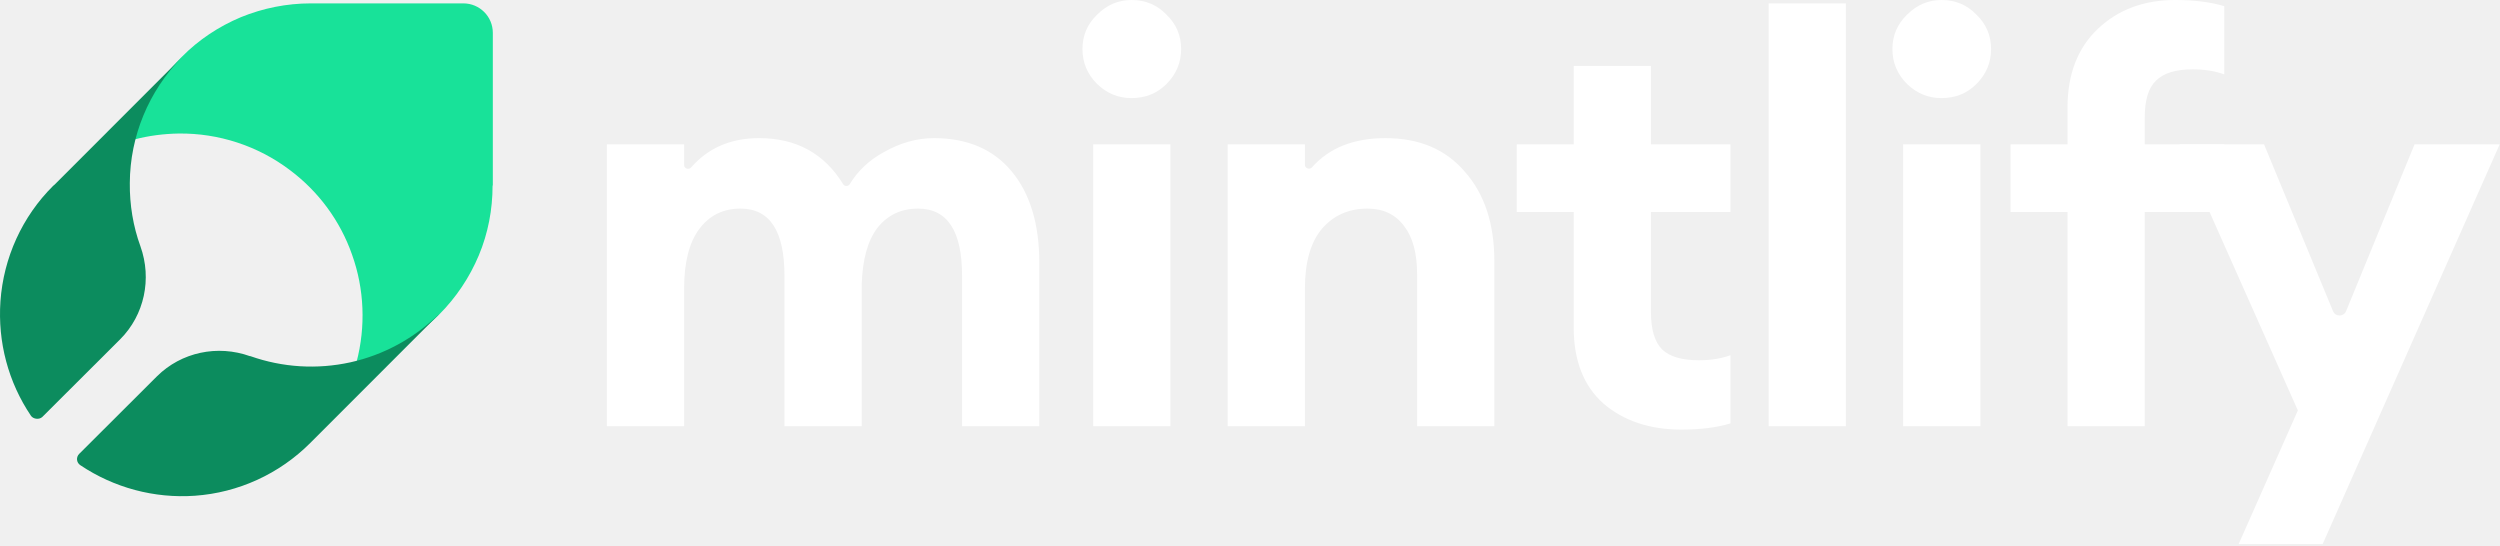
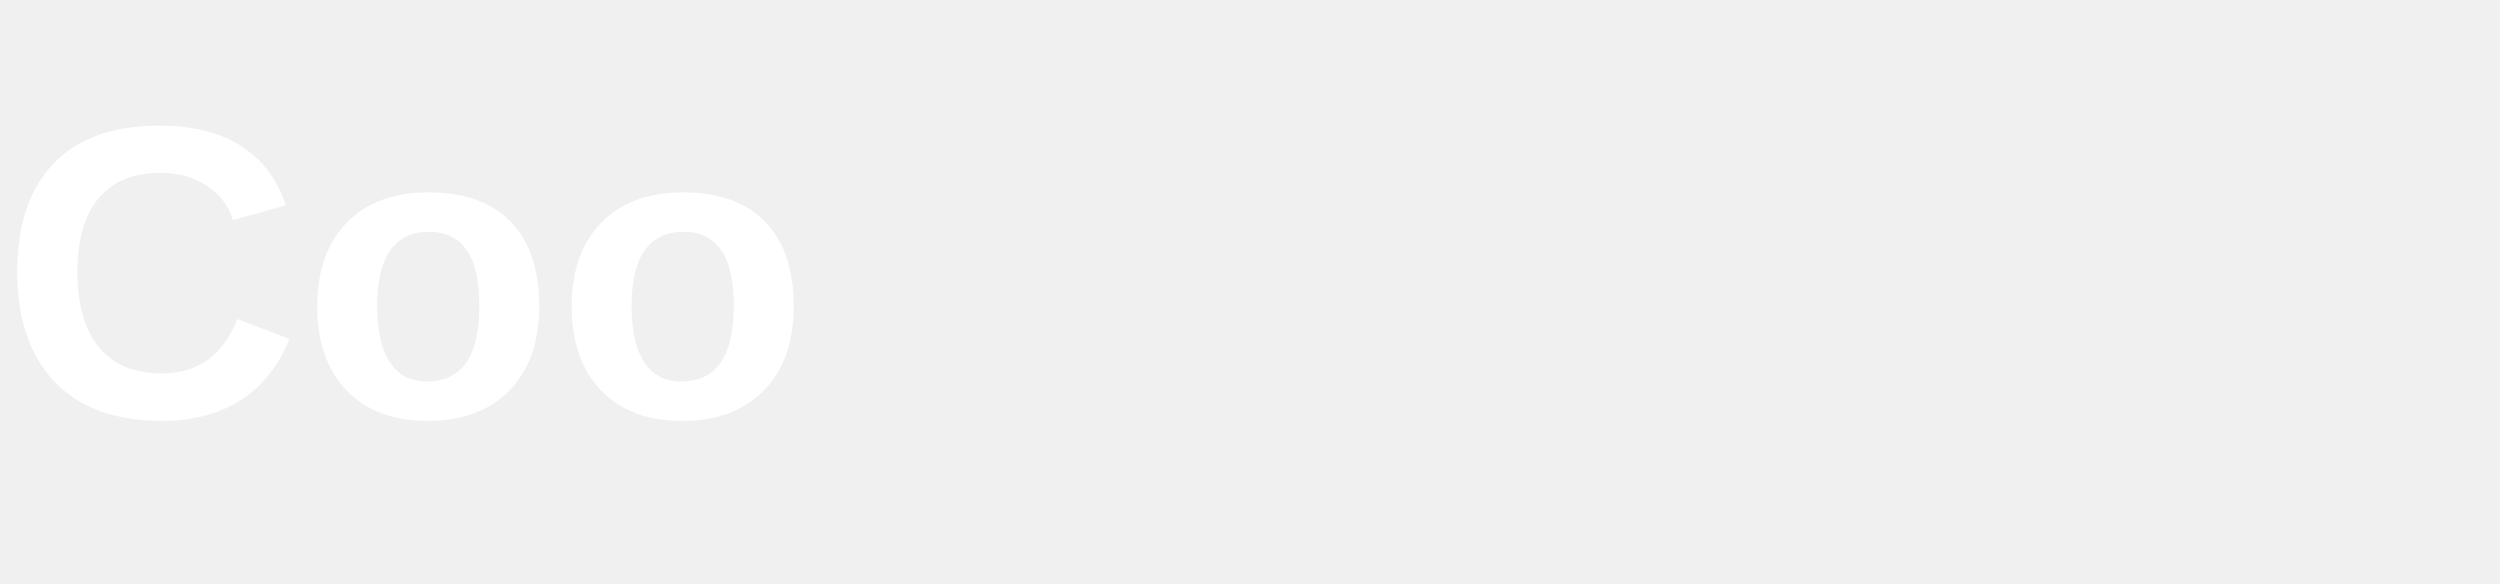
- <svg xmlns="http://www.w3.org/2000/svg" width="1682" height="367" viewBox="0 0 1682 367" fill="none">
-   <path d="M1562.69 366.037H1506.17L1546 276.14L1466.34 97.105H1523.24L1569.66 209.337C1571.28 213.26 1576.84 213.253 1578.45 209.325L1624.52 97.105H1681.79L1562.69 366.037Z" fill="white" />
-   <path d="M1391.02 286.761V142.622H1352.71V97.104H1391.02V72.449C1391.02 49.943 1397.85 32.242 1411.5 19.345C1425.16 6.448 1442.48 0 1463.47 0C1476.37 0 1487.37 1.391 1496.47 4.172V50.069C1490.4 47.793 1483.32 46.656 1475.23 46.656C1463.85 46.656 1455.63 49.184 1450.57 54.242C1445.51 59.046 1442.99 67.265 1442.99 78.897V97.104H1496.47V142.622H1442.99V286.761H1391.02Z" fill="white" />
-   <path d="M1306.22 66.001C1297.37 66.001 1289.66 62.84 1283.08 56.518C1276.51 49.943 1273.22 42.104 1273.22 33C1273.22 23.897 1276.51 16.184 1283.08 9.862C1289.66 3.287 1297.37 0 1306.22 0C1315.58 0 1323.42 3.287 1329.74 9.862C1336.31 16.184 1339.6 23.897 1339.6 33C1339.6 42.104 1336.31 49.943 1329.74 56.518C1323.42 62.84 1315.58 66.001 1306.22 66.001ZM1280.43 286.761V97.104H1332.39V286.761H1280.43Z" fill="white" />
-   <path d="M1189.94 286.761V2.276H1241.91V286.761H1189.94Z" fill="white" />
-   <path d="M1131.24 289.037C1110 289.037 1092.55 283.221 1078.89 271.588C1065.49 259.703 1058.79 242.634 1058.79 220.381V142.622H1020.48V97.104H1058.79V44.38H1110.76V97.104H1164.24V142.622H1110.76V210.14C1110.76 221.772 1113.29 230.117 1118.34 235.174C1123.4 239.979 1131.62 242.381 1143 242.381C1151.09 242.381 1158.17 241.243 1164.24 238.967V284.864C1155.14 287.646 1144.14 289.037 1131.24 289.037Z" fill="white" />
-   <path d="M825.979 286.761V97.104H877.945V110.967C877.945 113.311 881.135 114.347 882.688 112.591C894.273 99.485 910.773 92.932 932.187 92.932C954.946 92.932 972.774 100.518 985.67 115.69C998.82 130.61 1005.39 150.587 1005.39 175.622V286.761H953.429V184.346C953.429 170.438 950.521 159.691 944.704 152.104C938.888 144.265 930.67 140.346 920.049 140.346C907.405 140.346 897.164 144.898 889.325 154.001C881.738 163.105 877.945 176.507 877.945 194.208V286.761H825.979Z" fill="white" />
-   <path d="M761.286 66.001C752.436 66.001 744.723 62.84 738.148 56.518C731.574 49.943 728.286 42.104 728.286 33C728.286 23.897 731.574 16.184 738.148 9.862C744.723 3.287 752.436 0 761.286 0C770.643 0 778.482 3.287 784.804 9.862C791.379 16.184 794.666 23.897 794.666 33C794.666 42.104 791.379 49.943 784.804 56.518C778.482 62.84 770.643 66.001 761.286 66.001ZM735.493 286.761V97.104H787.459V286.761H735.493Z" fill="white" />
-   <path d="M647.273 286.761V185.484C647.273 155.392 637.411 140.346 617.686 140.346C606.307 140.346 597.204 144.645 590.376 153.242C583.801 161.84 580.261 174.61 579.755 191.553V286.761H527.789V185.484C527.789 155.392 517.927 140.346 498.203 140.346C486.571 140.346 477.341 144.898 470.513 154.001C463.685 163.105 460.272 176.507 460.272 194.208V286.761H408.306V97.104H460.272V111.103C460.272 113.435 463.407 114.462 464.939 112.704C476.419 99.522 491.68 92.932 510.72 92.932C535.742 92.932 554.588 103.262 567.259 123.923C568.258 125.553 570.718 125.527 571.712 123.894C577.189 114.891 584.802 107.731 594.548 102.414C605.675 96.093 616.928 92.932 628.307 92.932C650.813 92.932 668.261 100.391 680.652 115.311C693.043 130.231 699.239 150.714 699.239 176.76V286.761H647.273Z" fill="white" />
-   <path d="M331.569 124.833V22.09C331.569 11.065 322.625 2.276 311.764 2.276H209.069C192.938 2.276 176.967 5.472 162.113 11.544C147.26 17.775 133.685 26.724 122.345 38.228L121.546 39.027C106.533 54.207 95.833 73.062 90.402 93.834C100.145 91.277 110.206 89.999 120.268 89.839C147.1 89.52 173.453 98.148 194.855 114.287C214.18 128.668 228.873 148.481 236.859 171.331C245.164 194.5 246.122 219.746 239.893 243.554C260.496 238.122 279.503 227.416 294.675 212.396L295.474 211.597C306.813 200.252 315.917 186.67 322.145 171.81C328.374 156.95 331.409 140.971 331.409 124.833H331.569Z" fill="#18E299" />
-   <path d="M87.337 123.098C87.496 91.579 100.066 61.334 122.182 38.73L36.739 124.212C36.421 124.531 36.102 124.69 35.784 125.008C14.941 145.702 2.371 173.4 0.303 202.69C-1.607 230.07 5.553 257.131 20.828 279.736C22.285 281.892 26.238 282.601 28.466 280.532L80.813 228.319C97.202 211.923 102.293 187.568 94.497 165.759C89.564 152.229 87.178 137.743 87.337 123.098Z" fill="#0C8C5E" />
-   <path d="M294.976 211.605C278.587 227.683 258.062 238.826 235.786 243.761C213.351 248.695 190.121 247.263 168.482 239.622C168.482 239.622 168.323 239.622 168.164 239.622C146.365 231.822 122.022 236.916 105.633 253.153L53.285 305.365C51.057 307.594 51.376 311.255 54.081 313.006C76.674 328.129 103.724 335.451 131.091 333.541C160.368 331.472 187.894 318.896 208.737 298.043L209.533 297.247L294.976 211.765V211.605Z" fill="#0C8C5E" />
+ <svg xmlns="http://www.w3.org/2000/svg" width="120" height="28" viewBox="0 0 120 28" fill="none">
+   <text x="0" y="20" fill="#FFFFFF" font-family="Arial, sans-serif" font-size="20" font-weight="700">Coo</text>
</svg>
